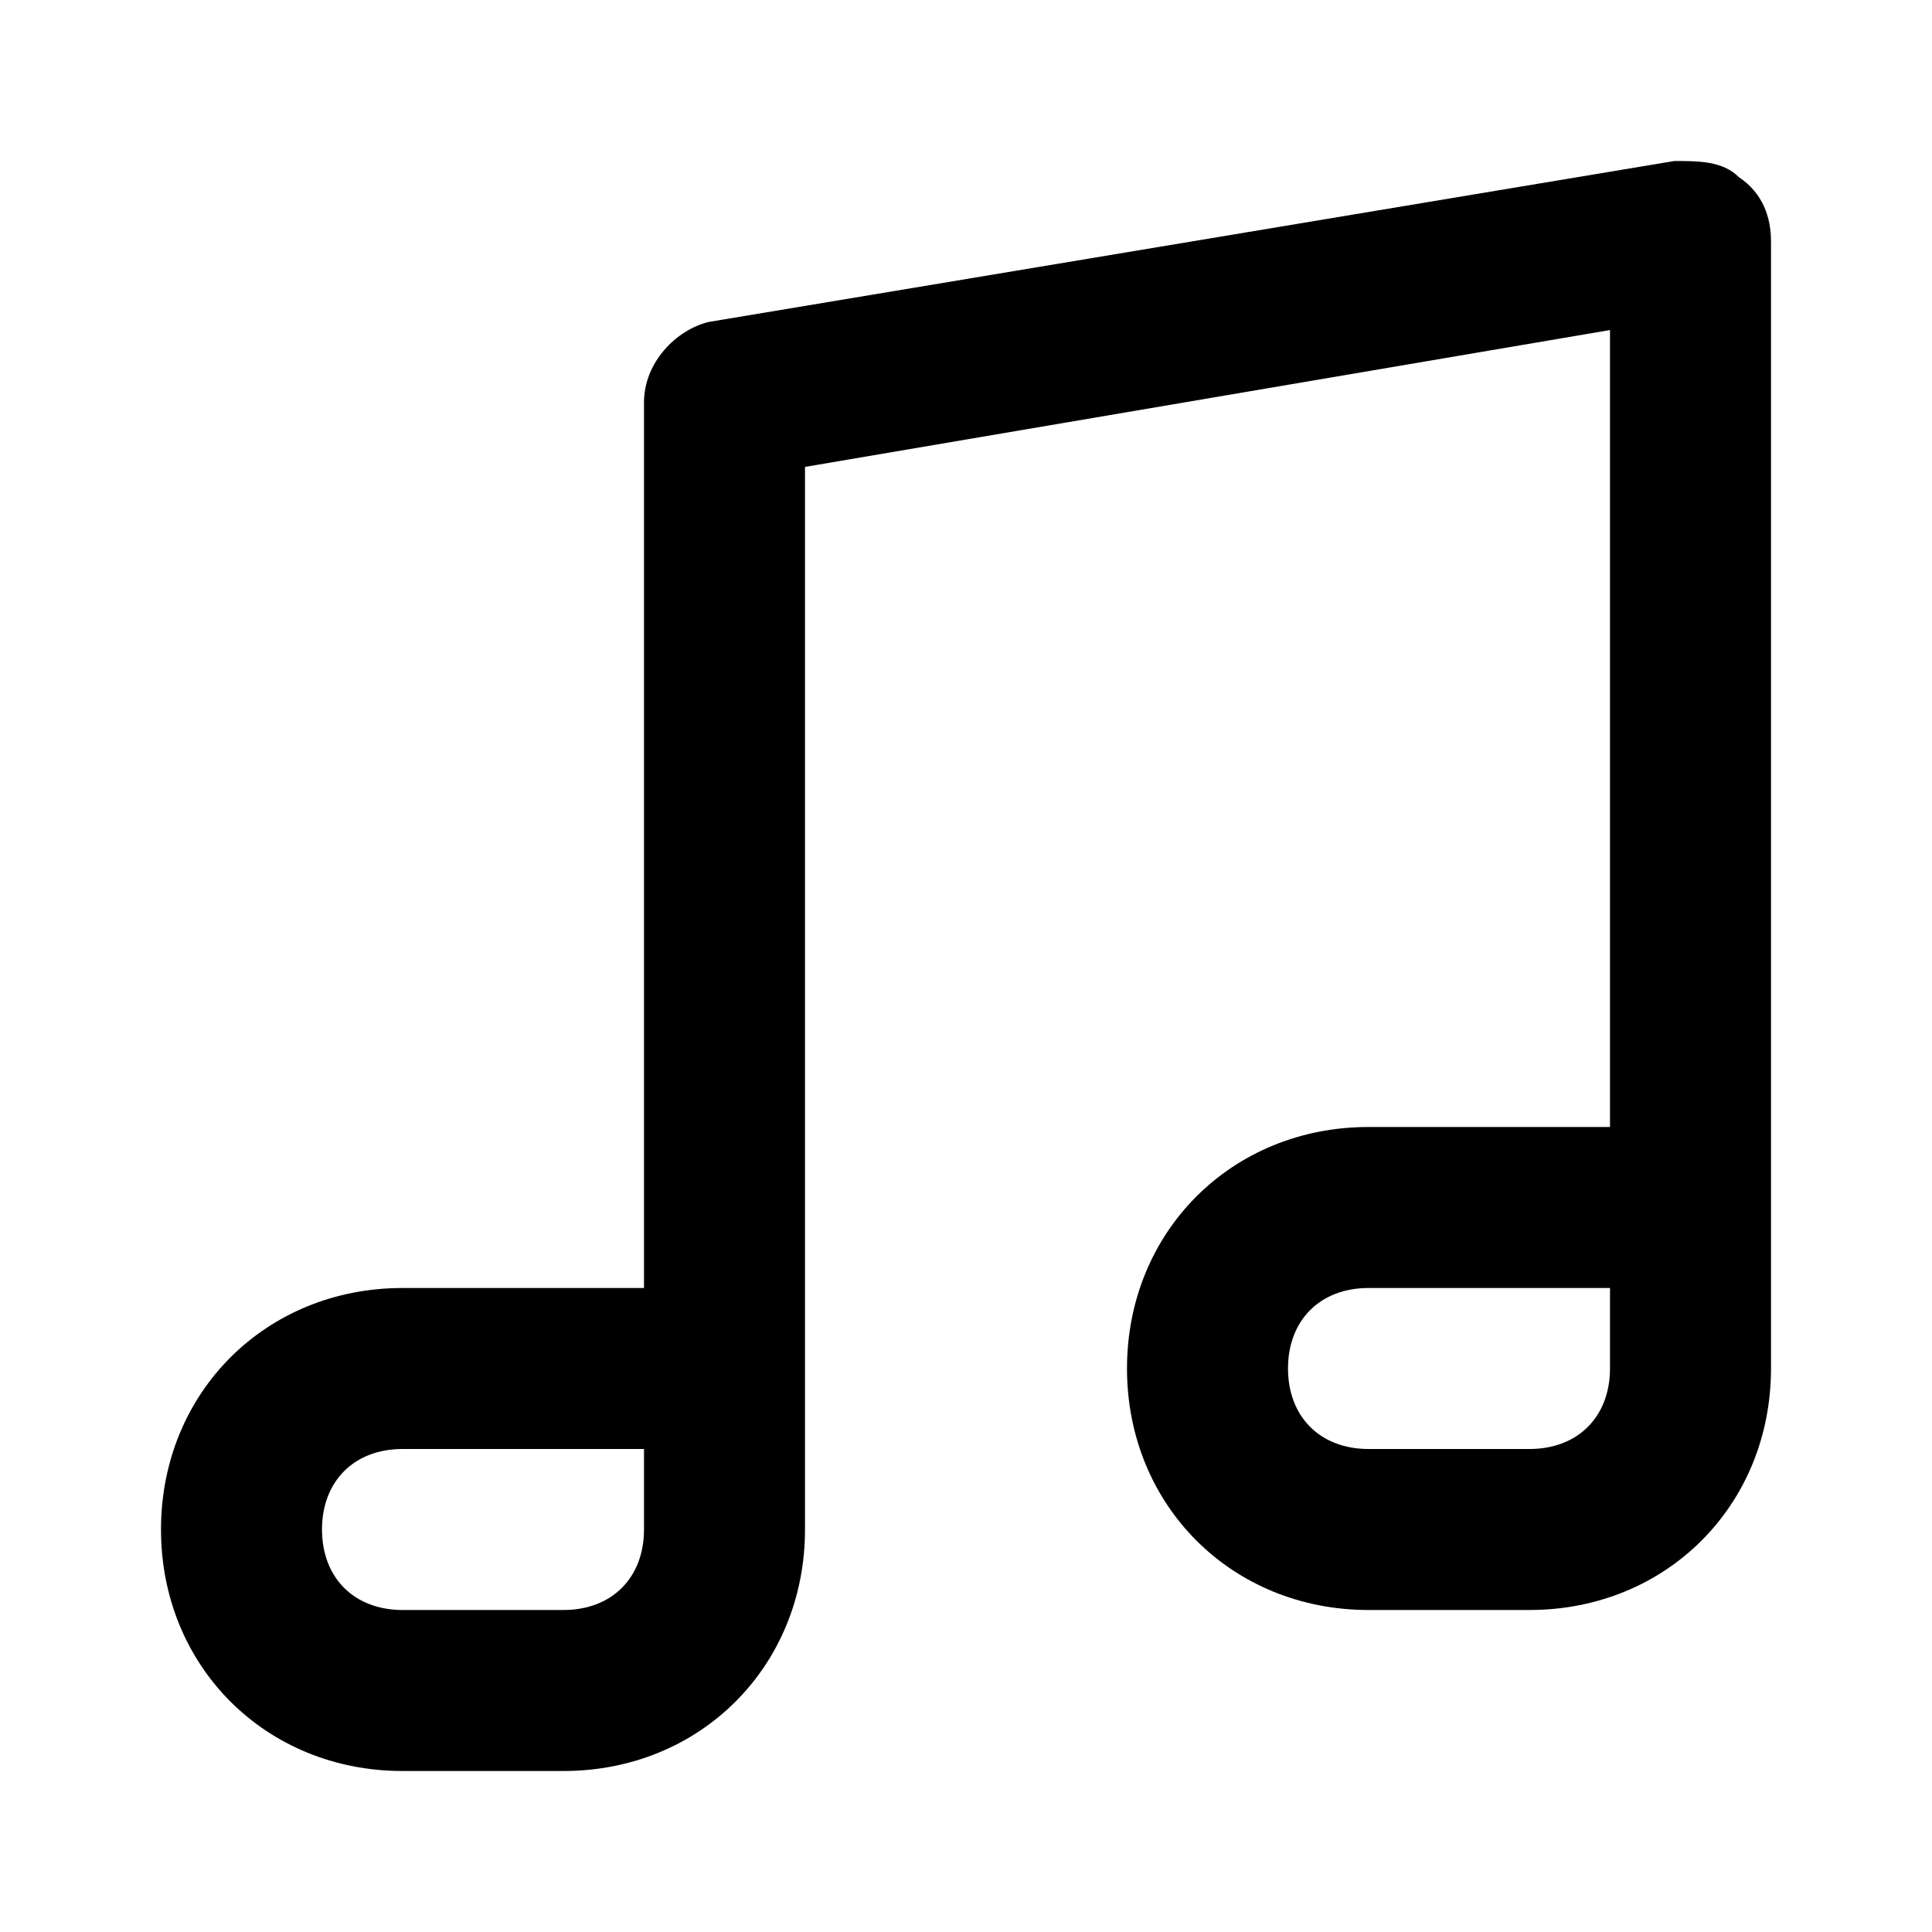
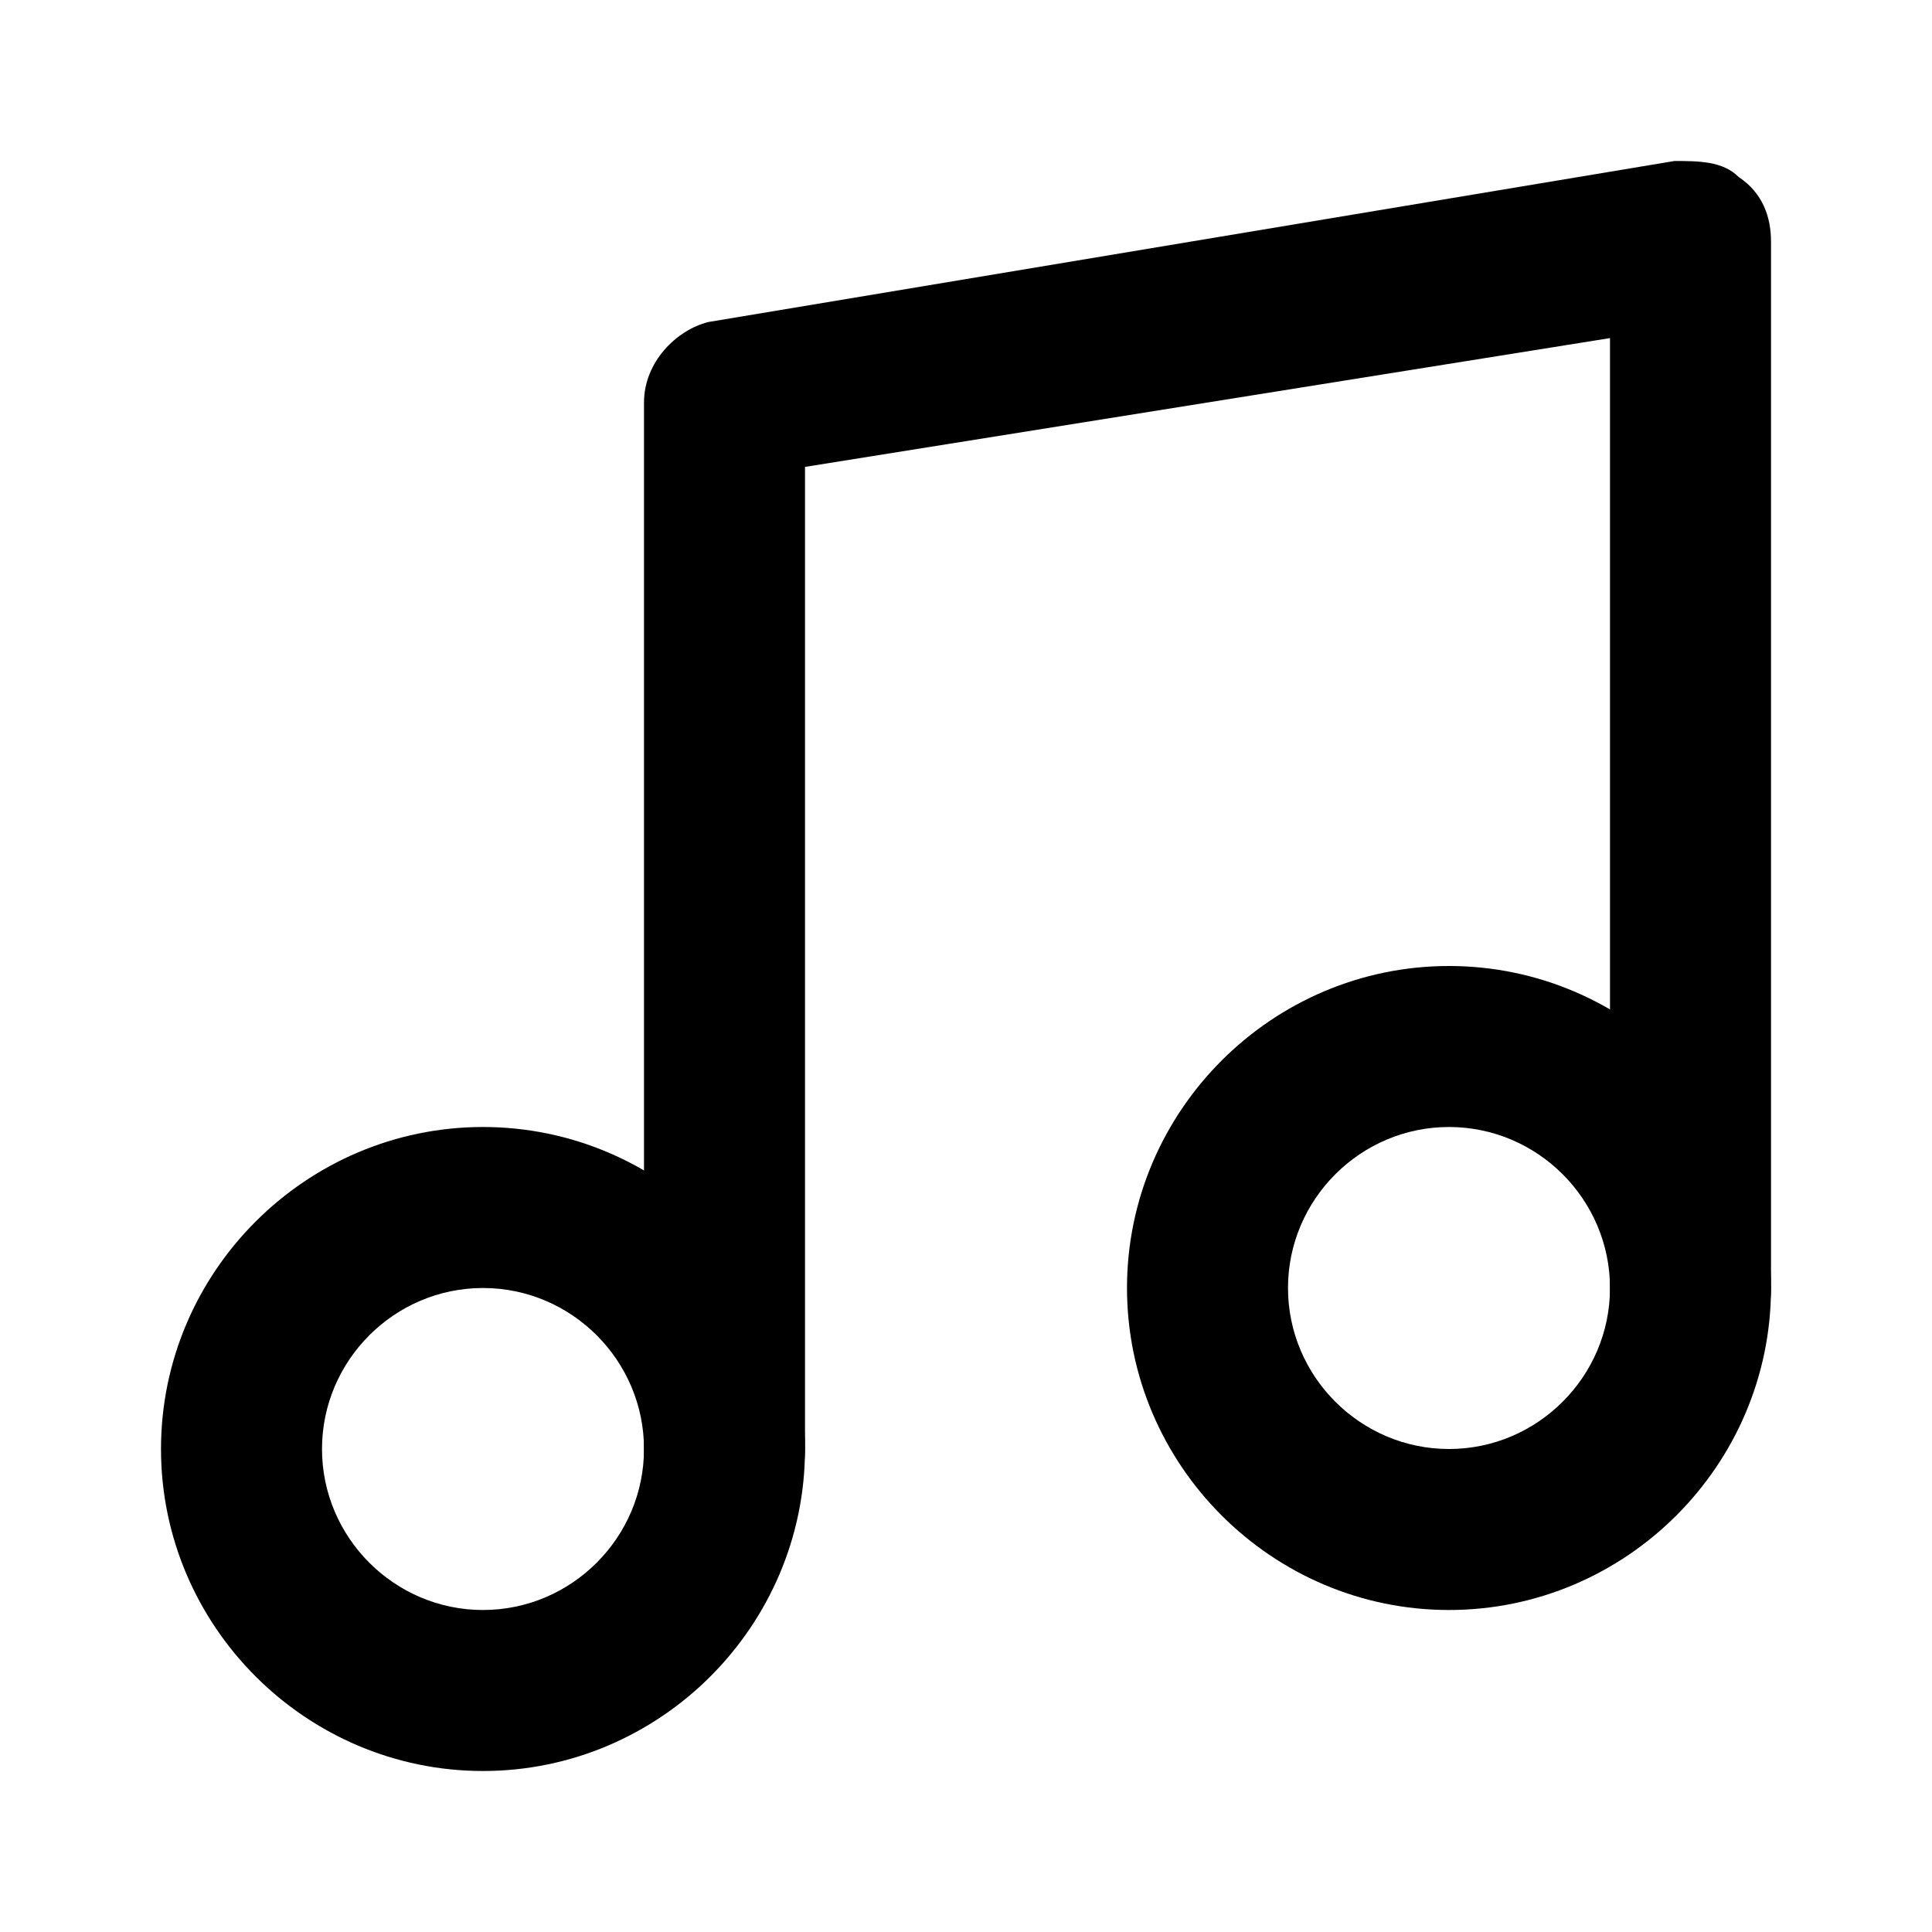
- <svg xmlns="http://www.w3.org/2000/svg" version="1.1" width="24" height="24" viewBox="0 0 24 24">
-   <path d="M21.6 2.2c-0.2-0.2-0.5-0.2-0.8-0.2l-12 2c-0.4 0.1-0.8 0.5-0.8 1v11h-3c-1.7 0-3 1.3-3 3s1.3 3 3 3h2c1.7 0 3-1.3 3-3v-13.2l10-1.7v9.9h-3c-1.7 0-3 1.3-3 3s1.3 3 3 3h2c1.7 0 3-1.3 3-3v-14c0-0.3-0.1-0.6-0.4-0.8zM8 19c0 0.6-0.4 1-1 1h-2c-0.6 0-1-0.4-1-1s0.4-1 1-1h3v1zM20 17c0 0.6-0.4 1-1 1h-2c-0.6 0-1-0.4-1-1s0.4-1 1-1h3v1z" />
+ <svg xmlns="http://www.w3.org/2000/svg" version="1.1" id="Слой_1" x="0px" y="0px" viewBox="0 0 24 24" style="enable-background:new 0 0 24 24;" xml:space="preserve">
+   <g>
+     <path d="M9,19c-0.6,0-1-0.4-1-1V5c0-0.5,0.4-0.9,0.8-1l12-2c0.3,0,0.6,0,0.8,0.2C21.9,2.4,22,2.7,22,3v13c0,0.6-0.4,1-1,1   s-1-0.4-1-1V4.2L10,5.8V18C10,18.6,9.6,19,9,19z" />
+   </g>
+   <g>
+     <path d="M6,22c-2.2,0-4-1.8-4-4s1.8-4,4-4s4,1.8,4,4S8.2,22,6,22z M6,16c-1.1,0-2,0.9-2,2s0.9,2,2,2s2-0.9,2-2S7.1,16,6,16z" />
+   </g>
+   <g>
+     <path d="M18,20c-2.2,0-4-1.8-4-4s1.8-4,4-4s4,1.8,4,4S20.2,20,18,20z M18,14c-1.1,0-2,0.9-2,2s0.9,2,2,2s2-0.9,2-2S19.1,14,18,14z" />
+   </g>
</svg>
